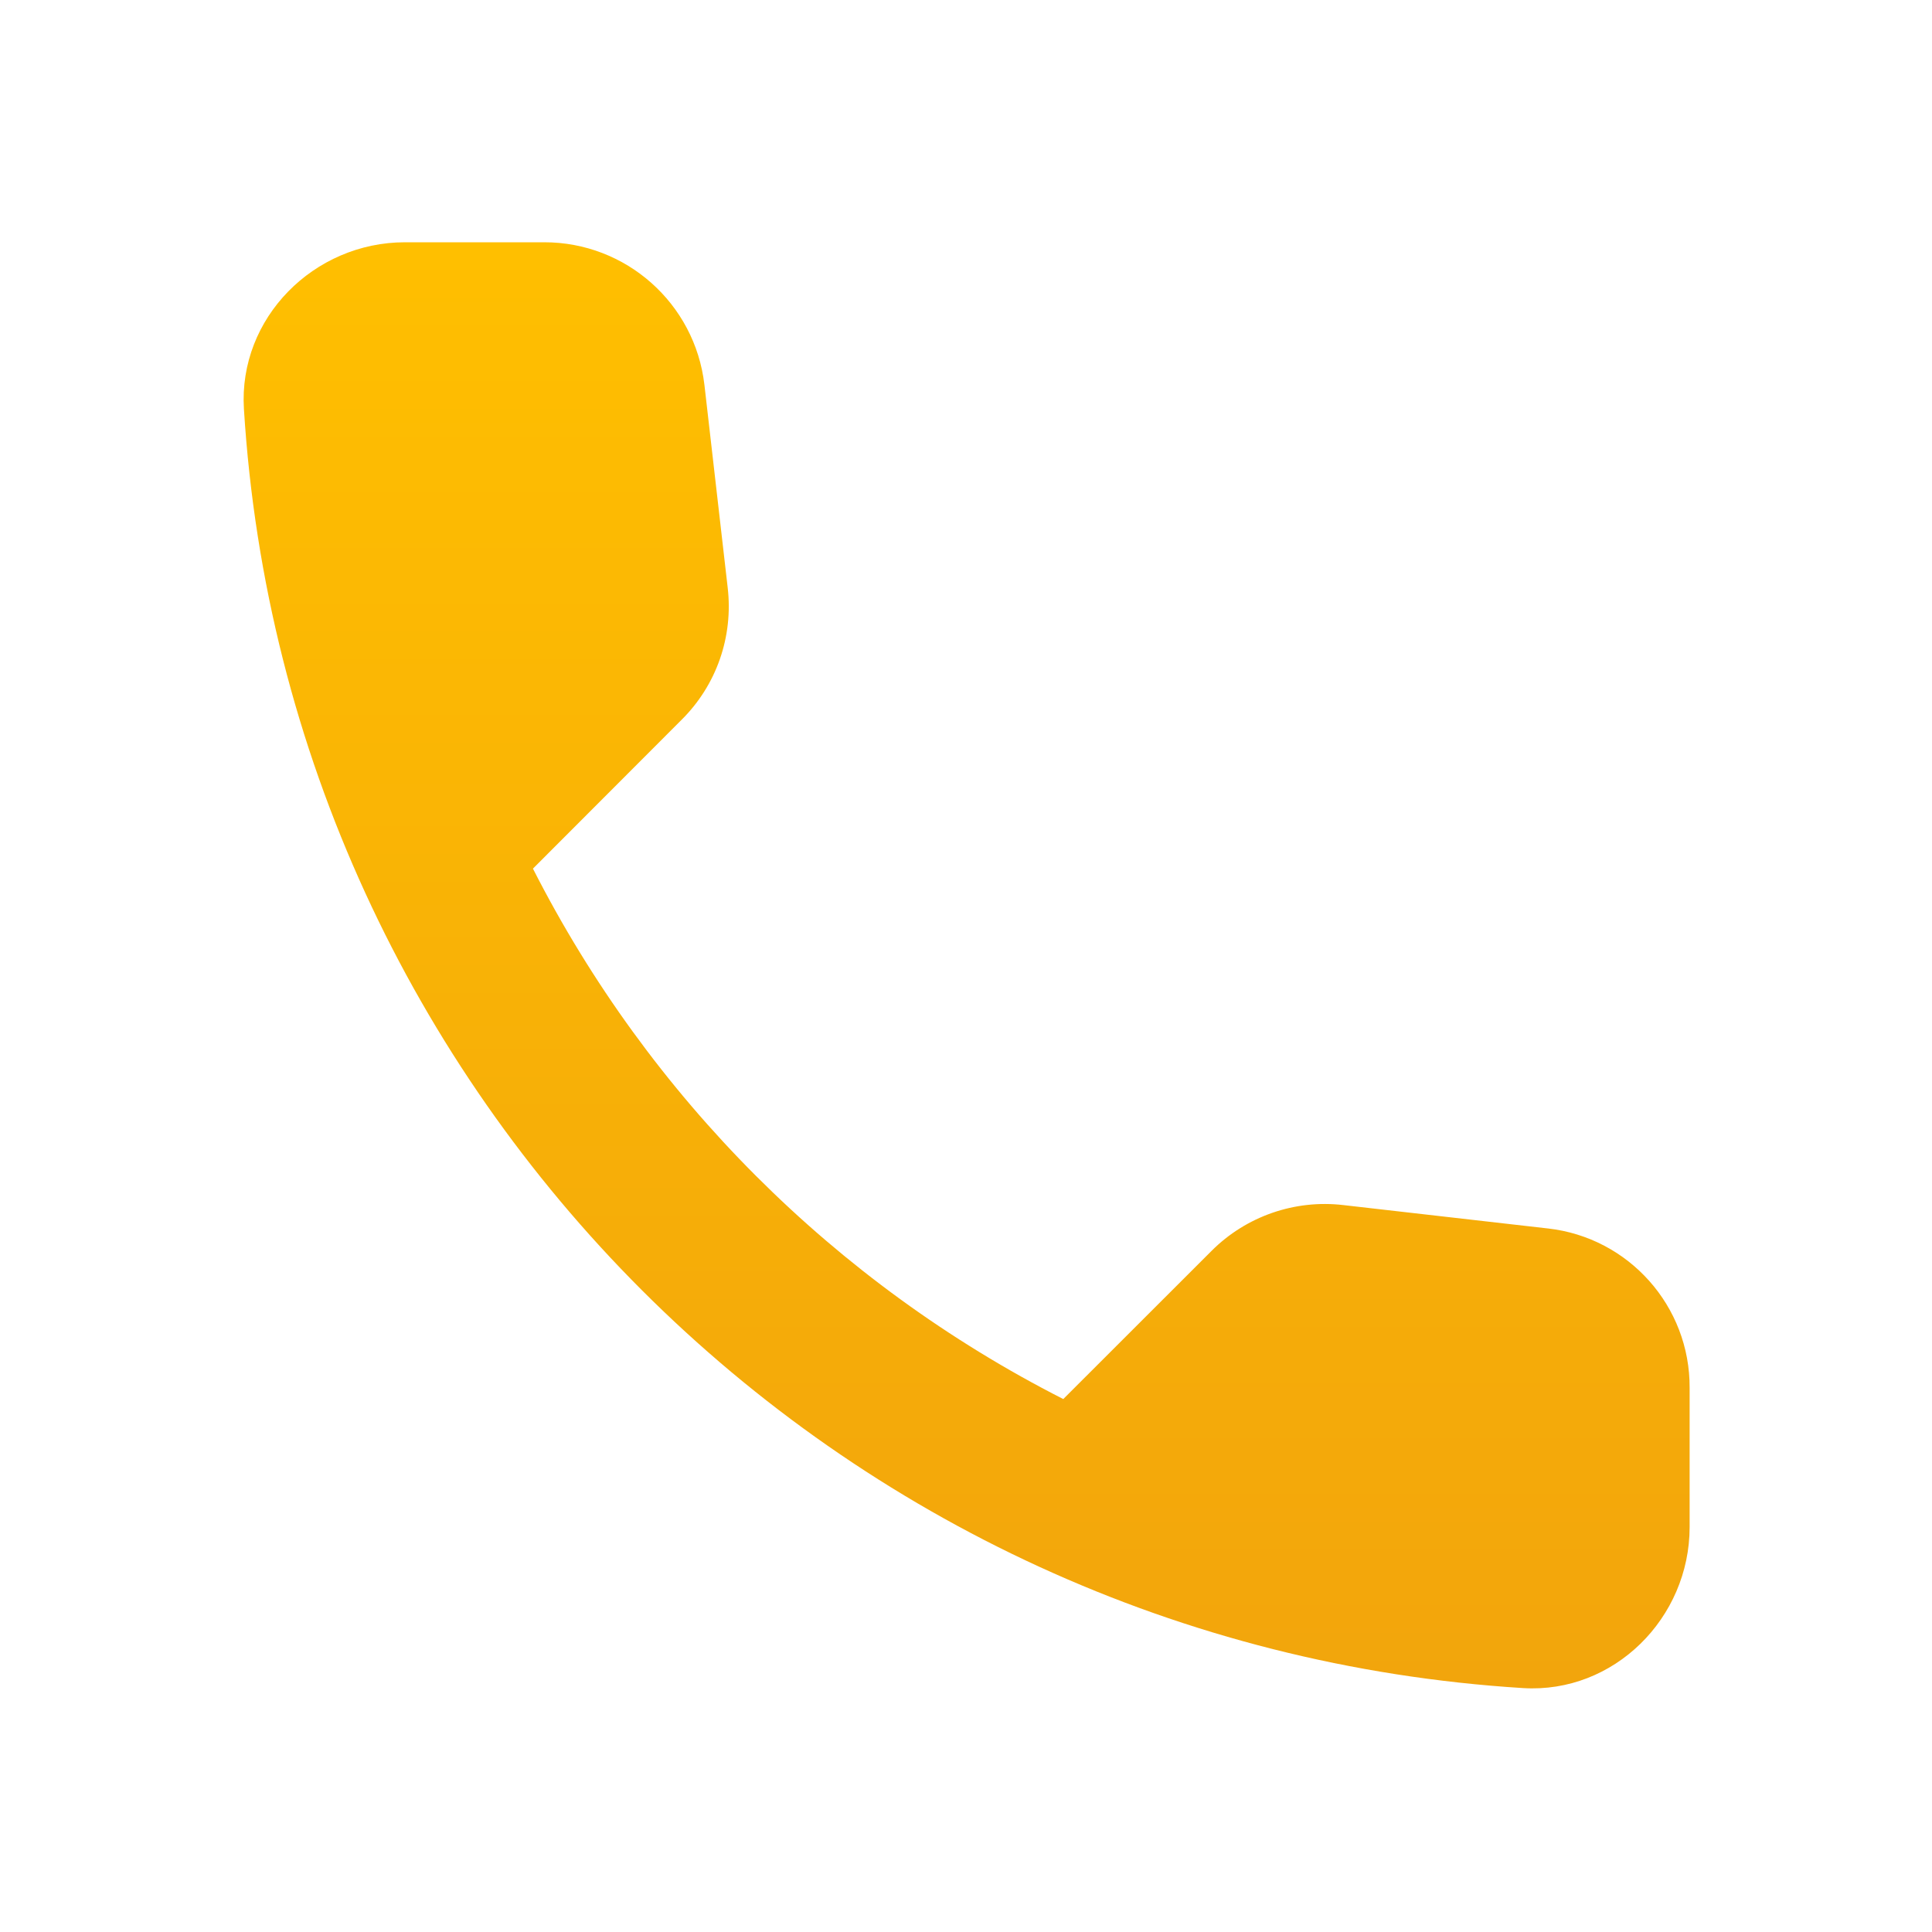
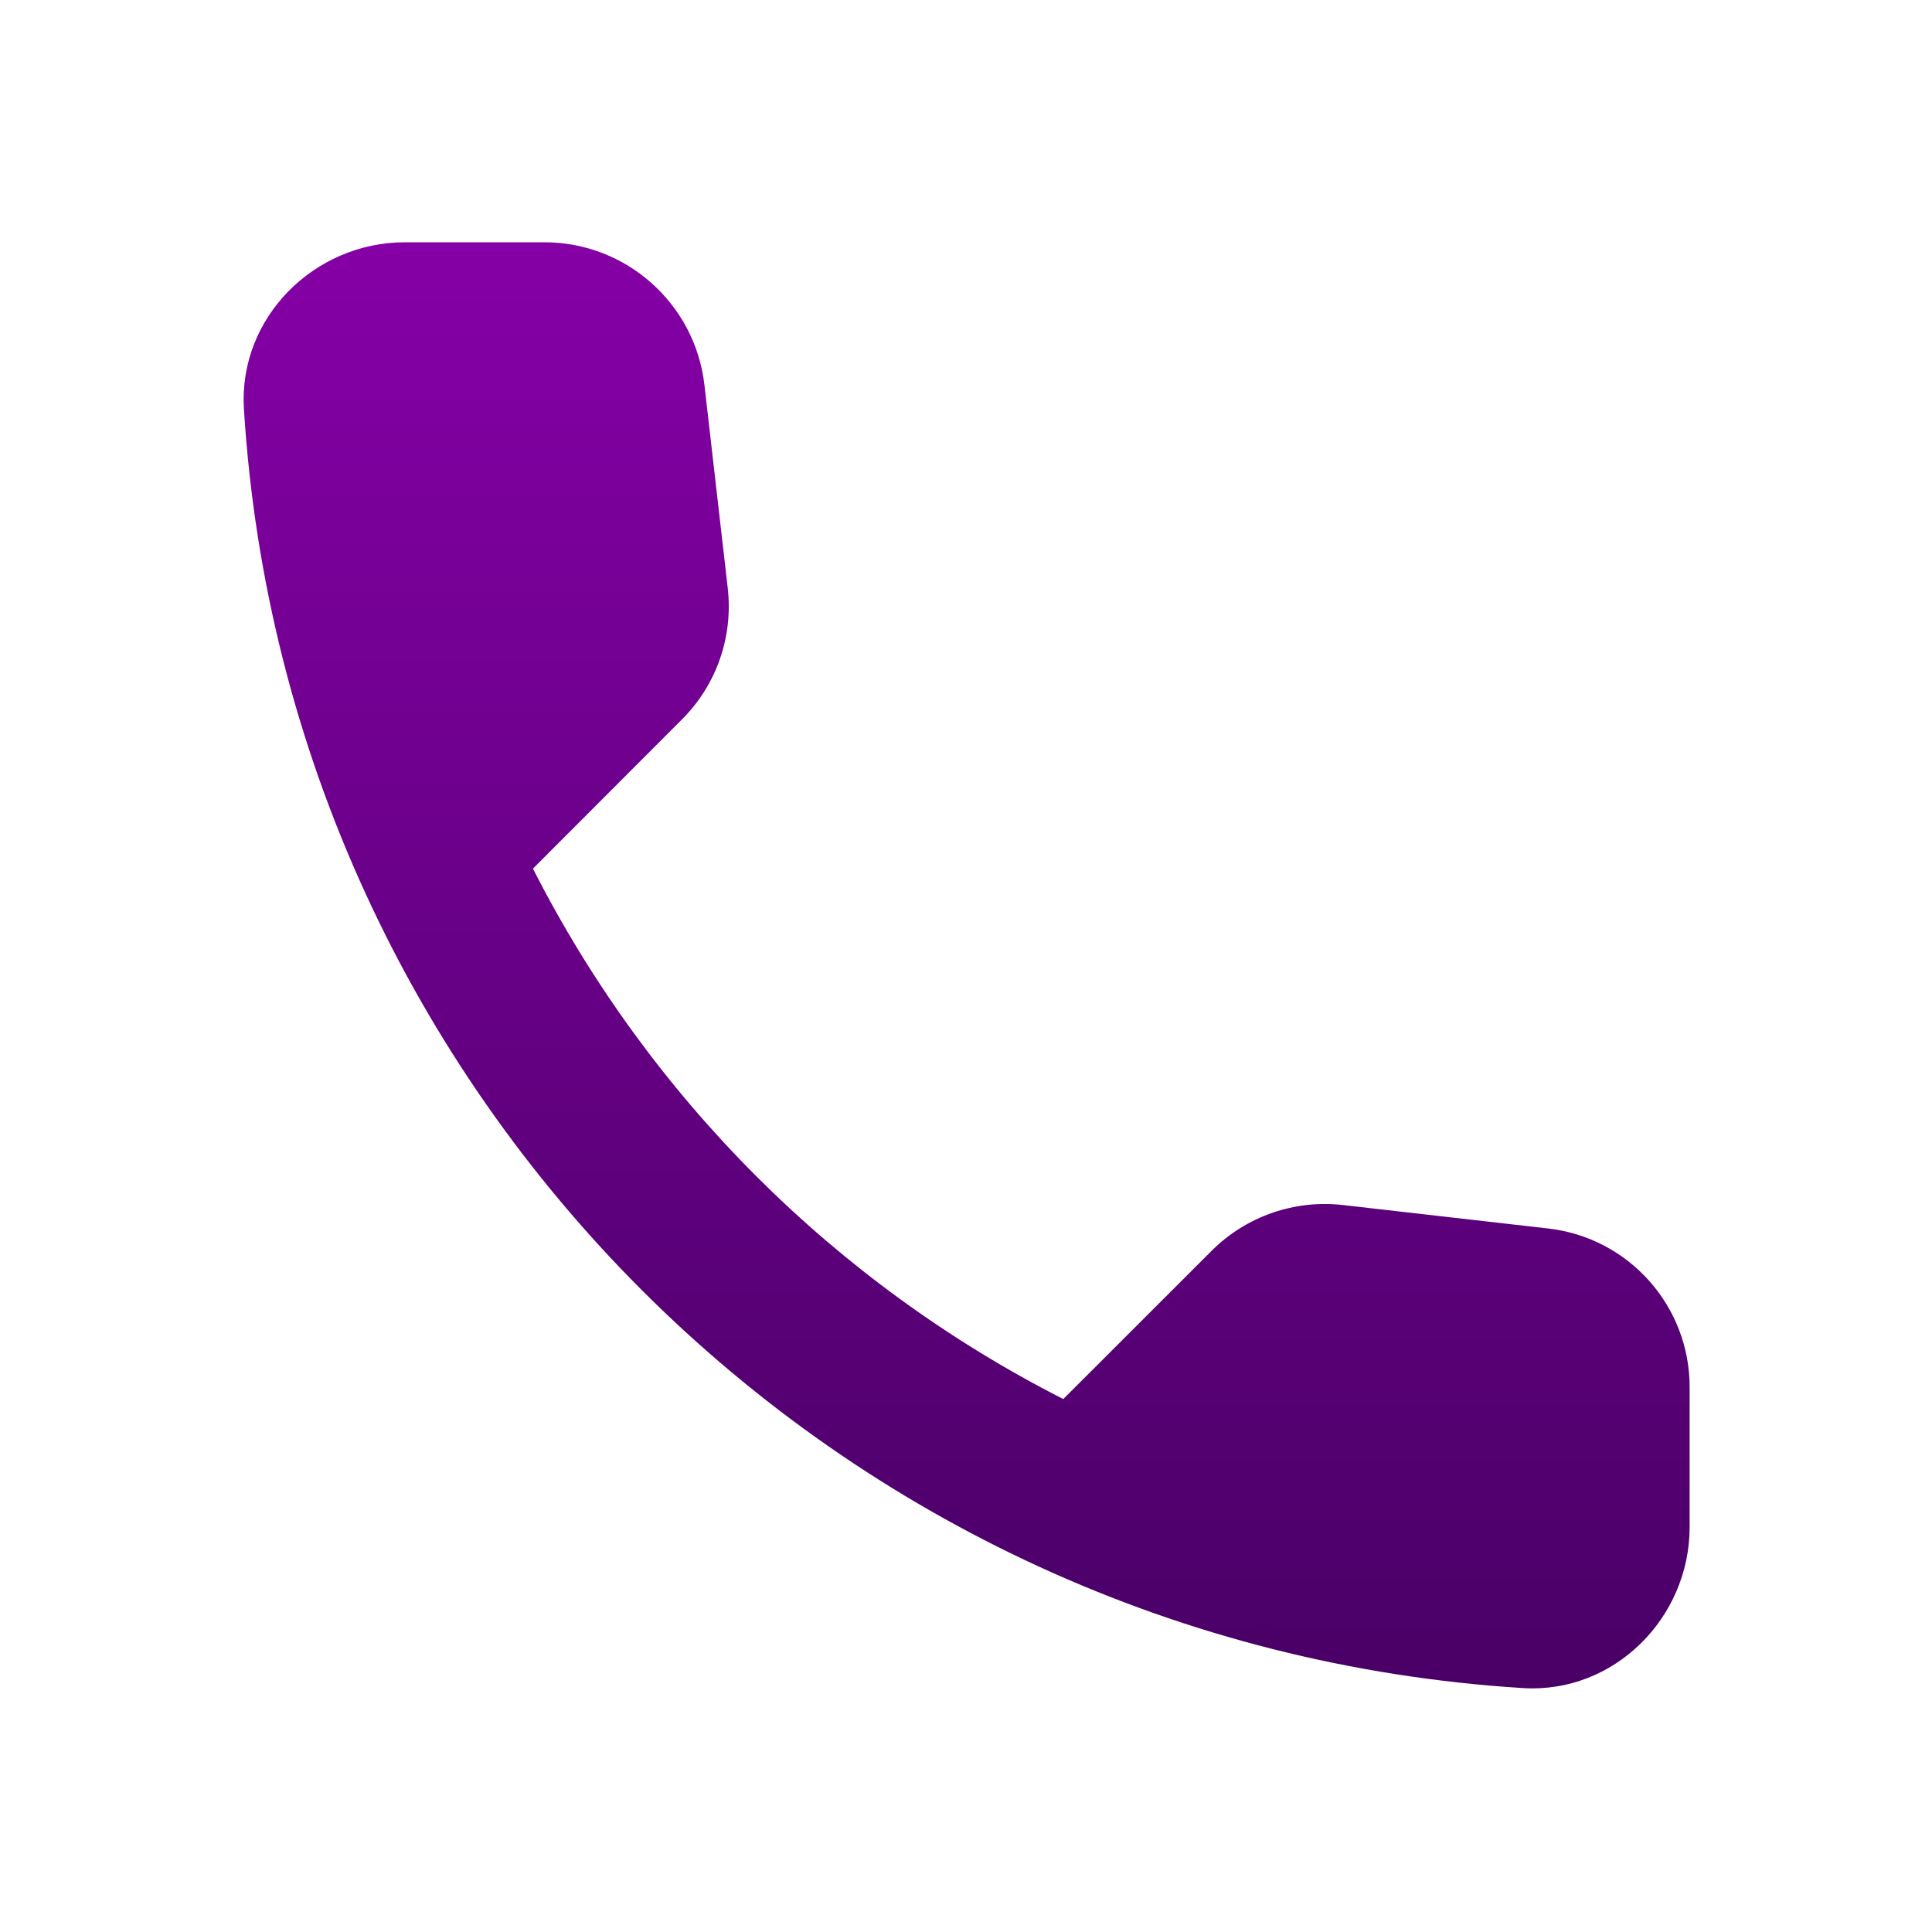
<svg xmlns="http://www.w3.org/2000/svg" width="20" height="20" fill="none">
  <path d="m16.024 12.717-2.117-.242a1.657 1.657 0 0 0-1.366.475l-1.534 1.533a12.538 12.538 0 0 1-5.49-5.491l1.54-1.542c.36-.358.535-.858.476-1.367l-.241-2.1a1.668 1.668 0 0 0-1.66-1.475h-1.44c-.942 0-1.725.784-1.667 1.725.442 7.117 6.133 12.8 13.242 13.242.94.058 1.724-.725 1.724-1.667v-1.441a1.652 1.652 0 0 0-1.466-1.65Z" fill="url(#a)" />
  <defs>
    <linearGradient id="a" x1="10.007" y1="2.508" x2="10.007" y2="17.478" gradientUnits="userSpaceOnUse">
-       <stop stop-color="#FFBF00" />
-       <stop offset="1" stop-color="#F2A50C" />
+       <stop stop-color="#8500a6" />
+       <stop offset="1" stop-color="#490066" />
    </linearGradient>
  </defs>
</svg>
